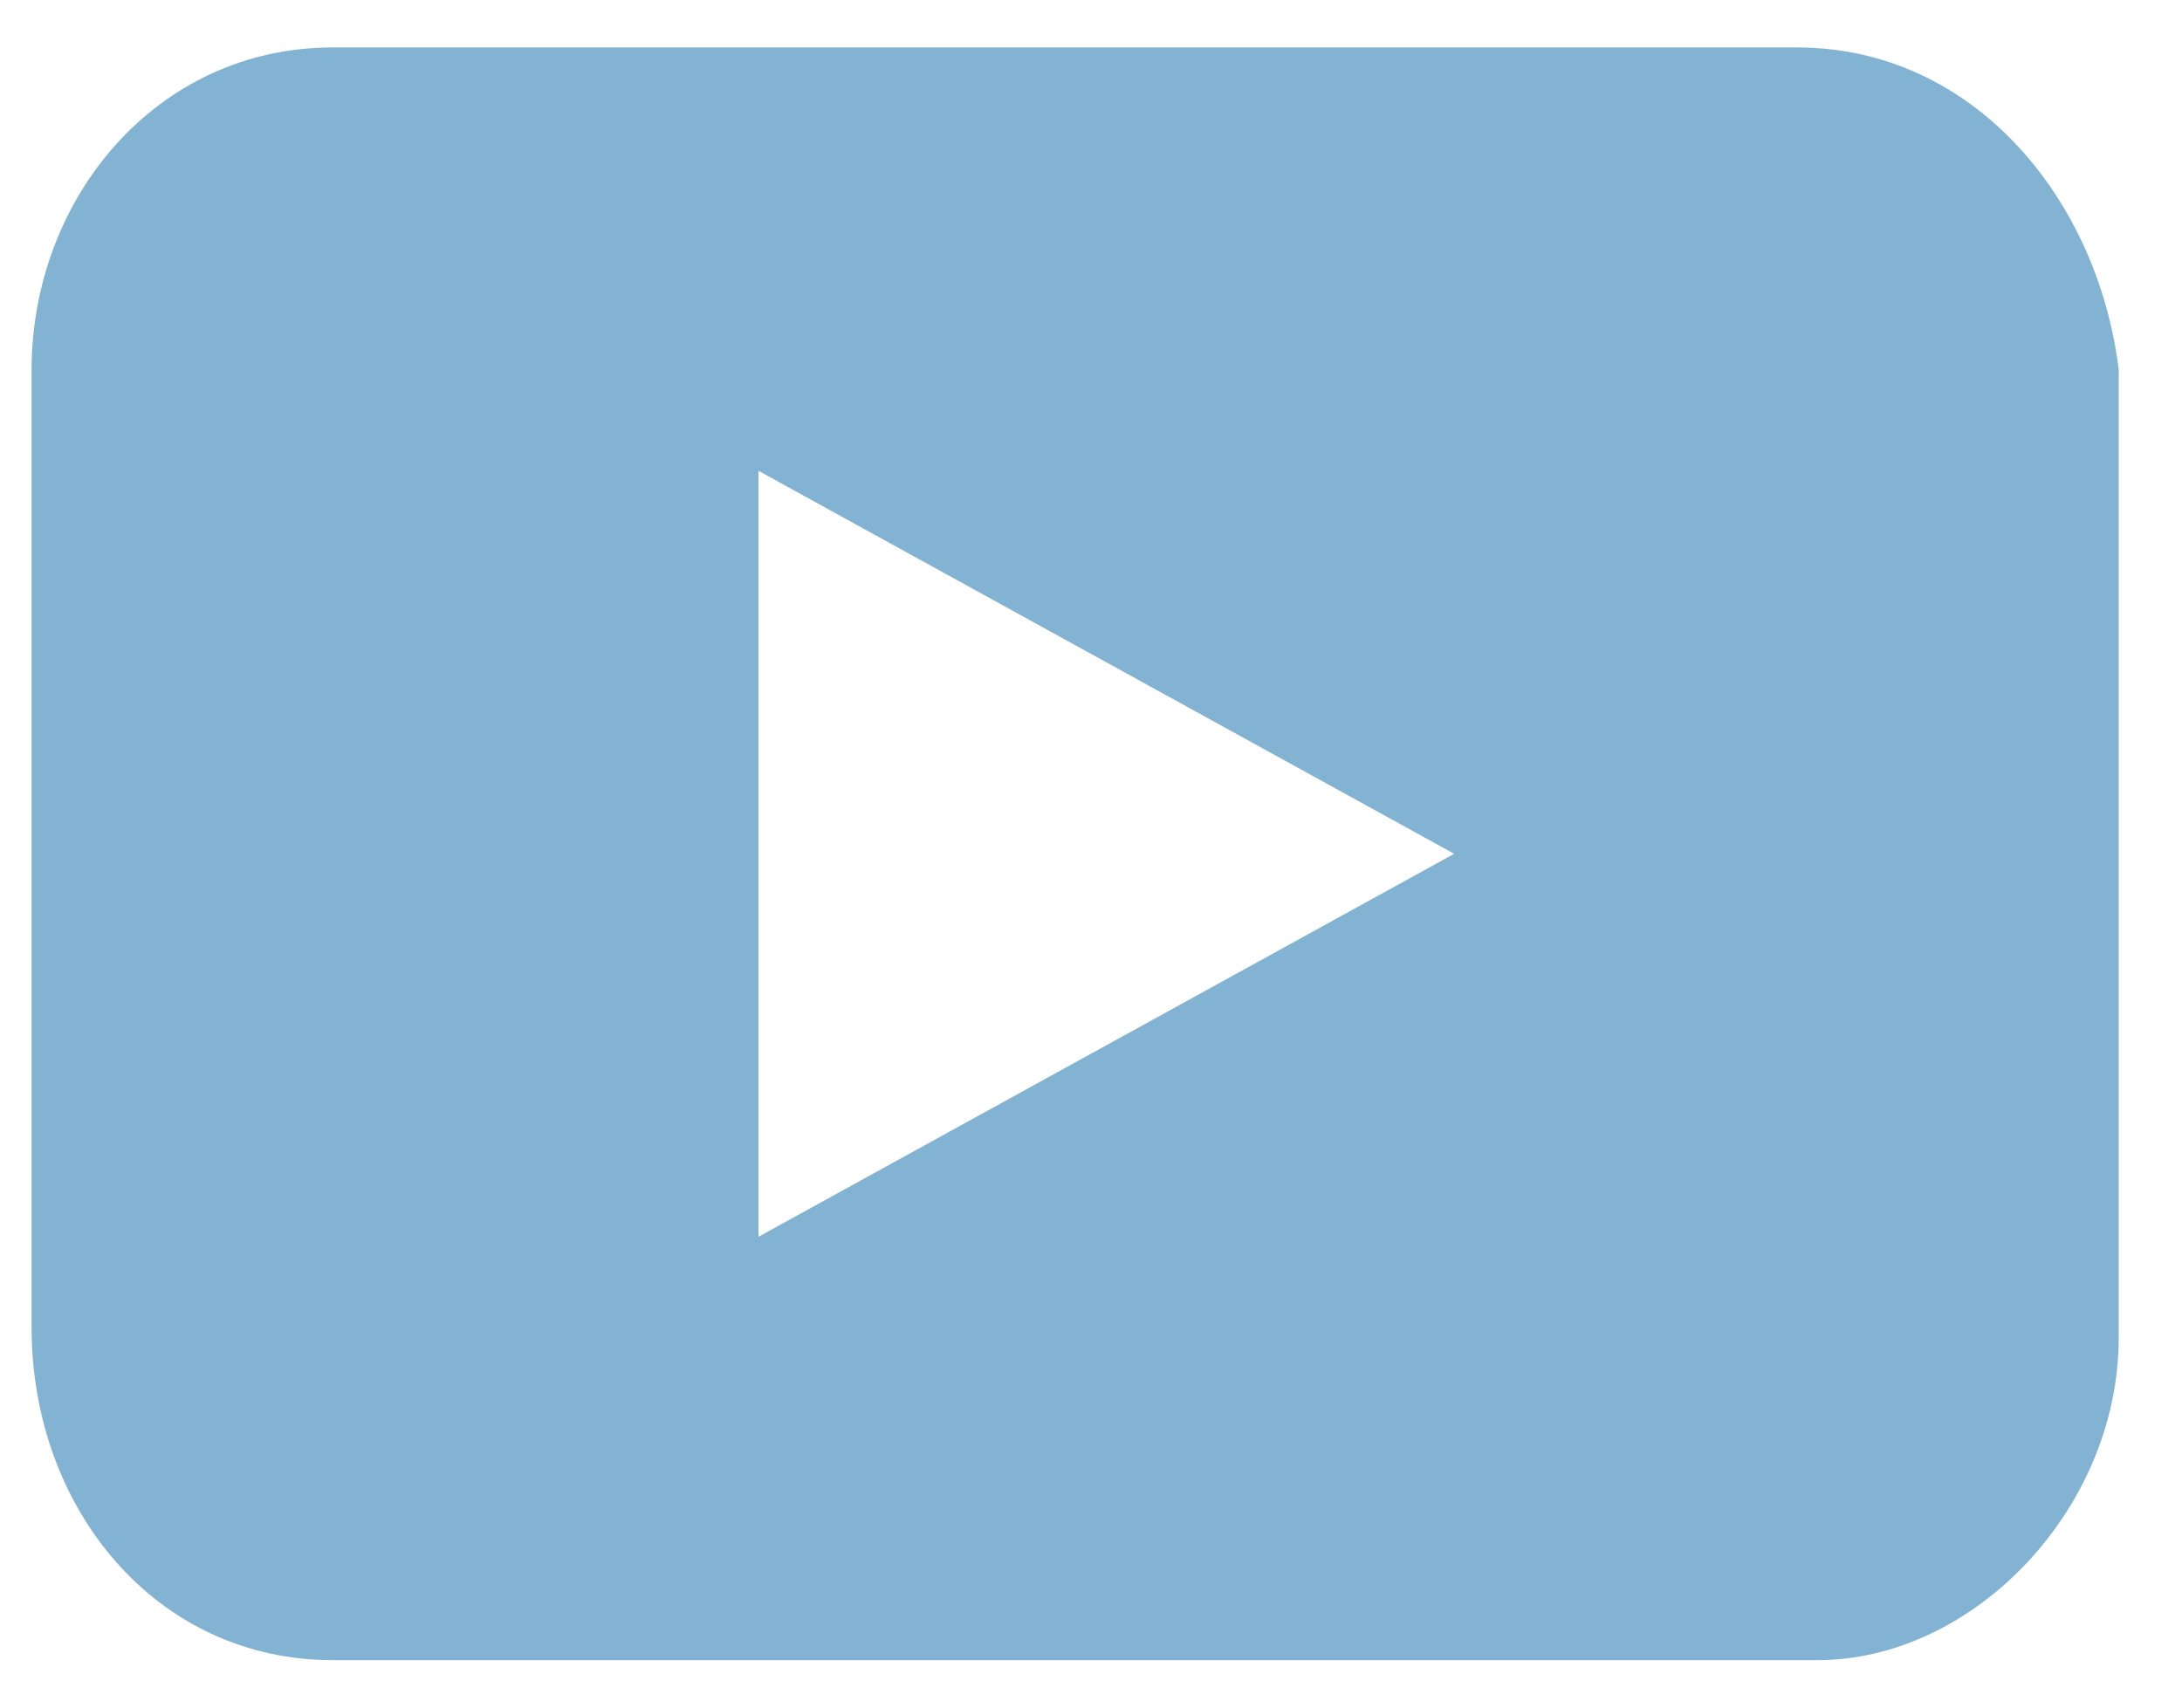
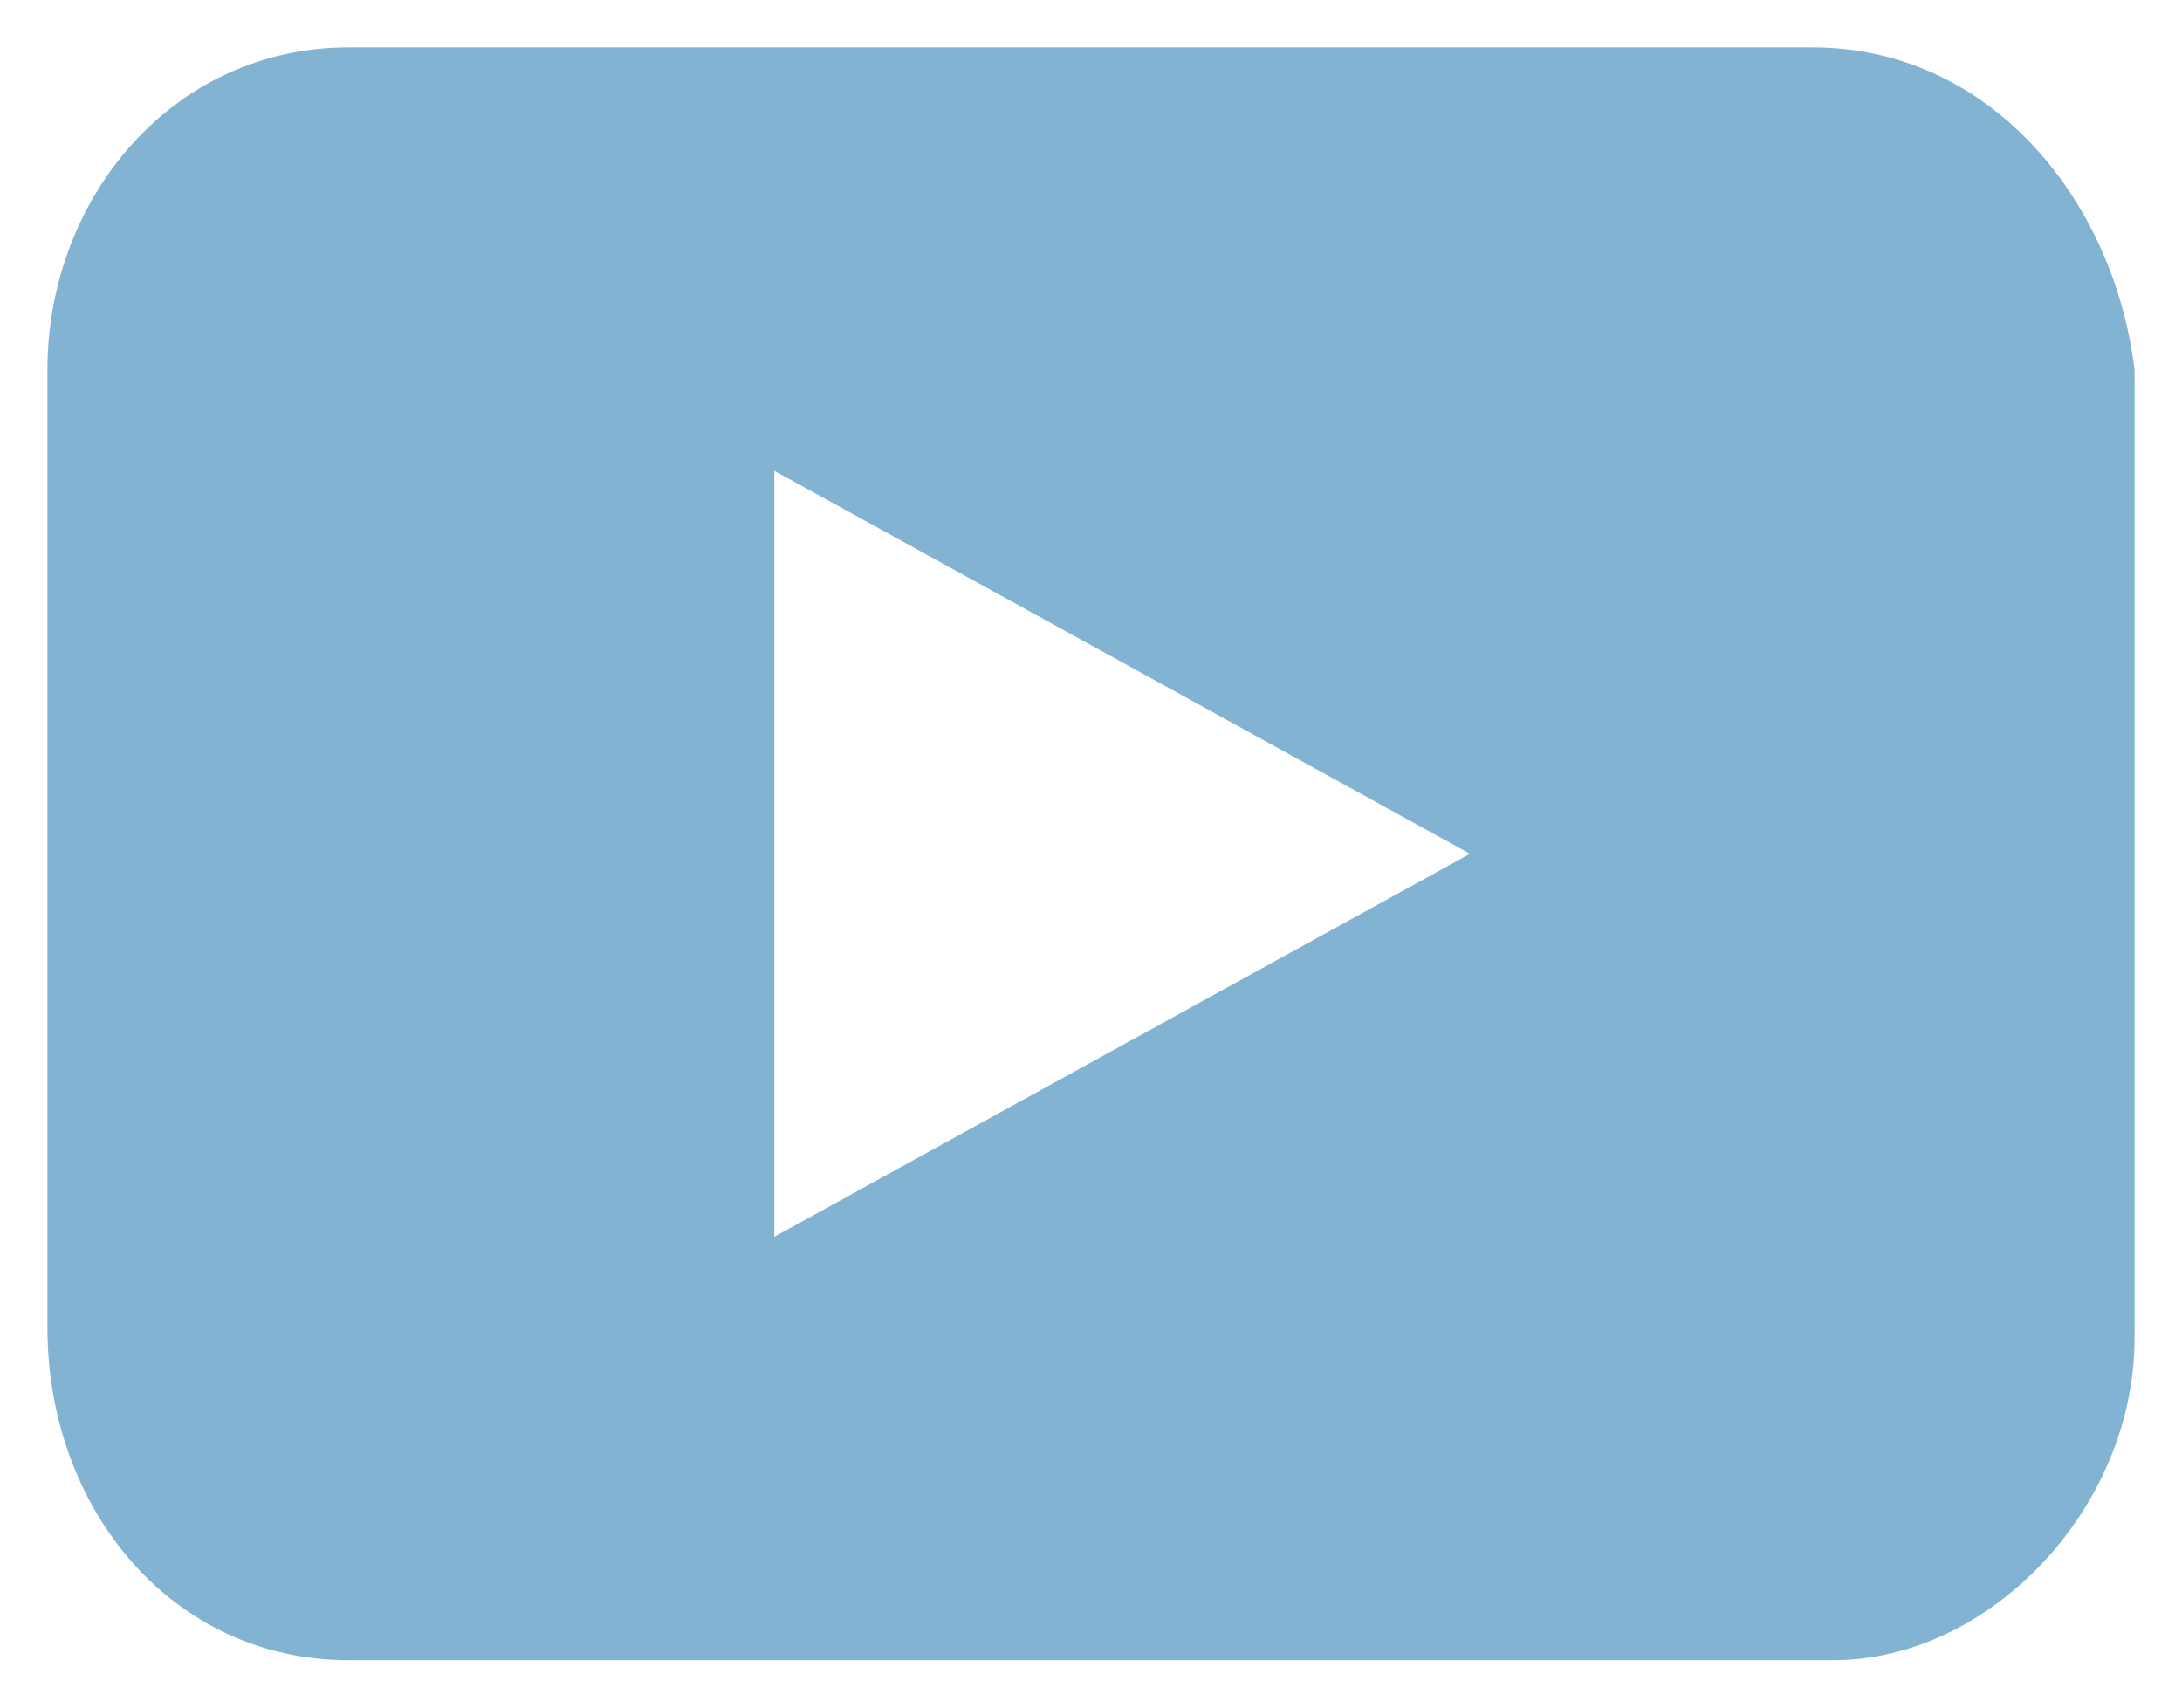
<svg xmlns="http://www.w3.org/2000/svg" width="23" height="18" viewBox="0 0 23 18" fill="none">
-   <path d="M18.94 0.5H3.507C1.647 0.5 0.333 2.094 0.333 3.9V13.994C0.333 15.906 1.647 17.5 3.507 17.5H19.159C20.801 17.5 22.333 15.906 22.333 14.1V3.9C22.114 2.094 20.801 0.5 18.94 0.5ZM7.995 13.037V4.963L15.328 9L7.995 13.037Z" fill="#83B3D3" />
+   <path d="M19.107 0.5H3.674C1.814 0.5 0.5 2.094 0.5 3.9V13.994C0.5 15.906 1.814 17.5 3.674 17.5H19.326C20.968 17.5 22.5 15.906 22.5 14.1V3.9C22.281 2.094 20.968 0.5 19.107 0.5ZM8.162 13.037V4.963L15.495 9L8.162 13.037Z" fill="#83B3D3" />
</svg>
